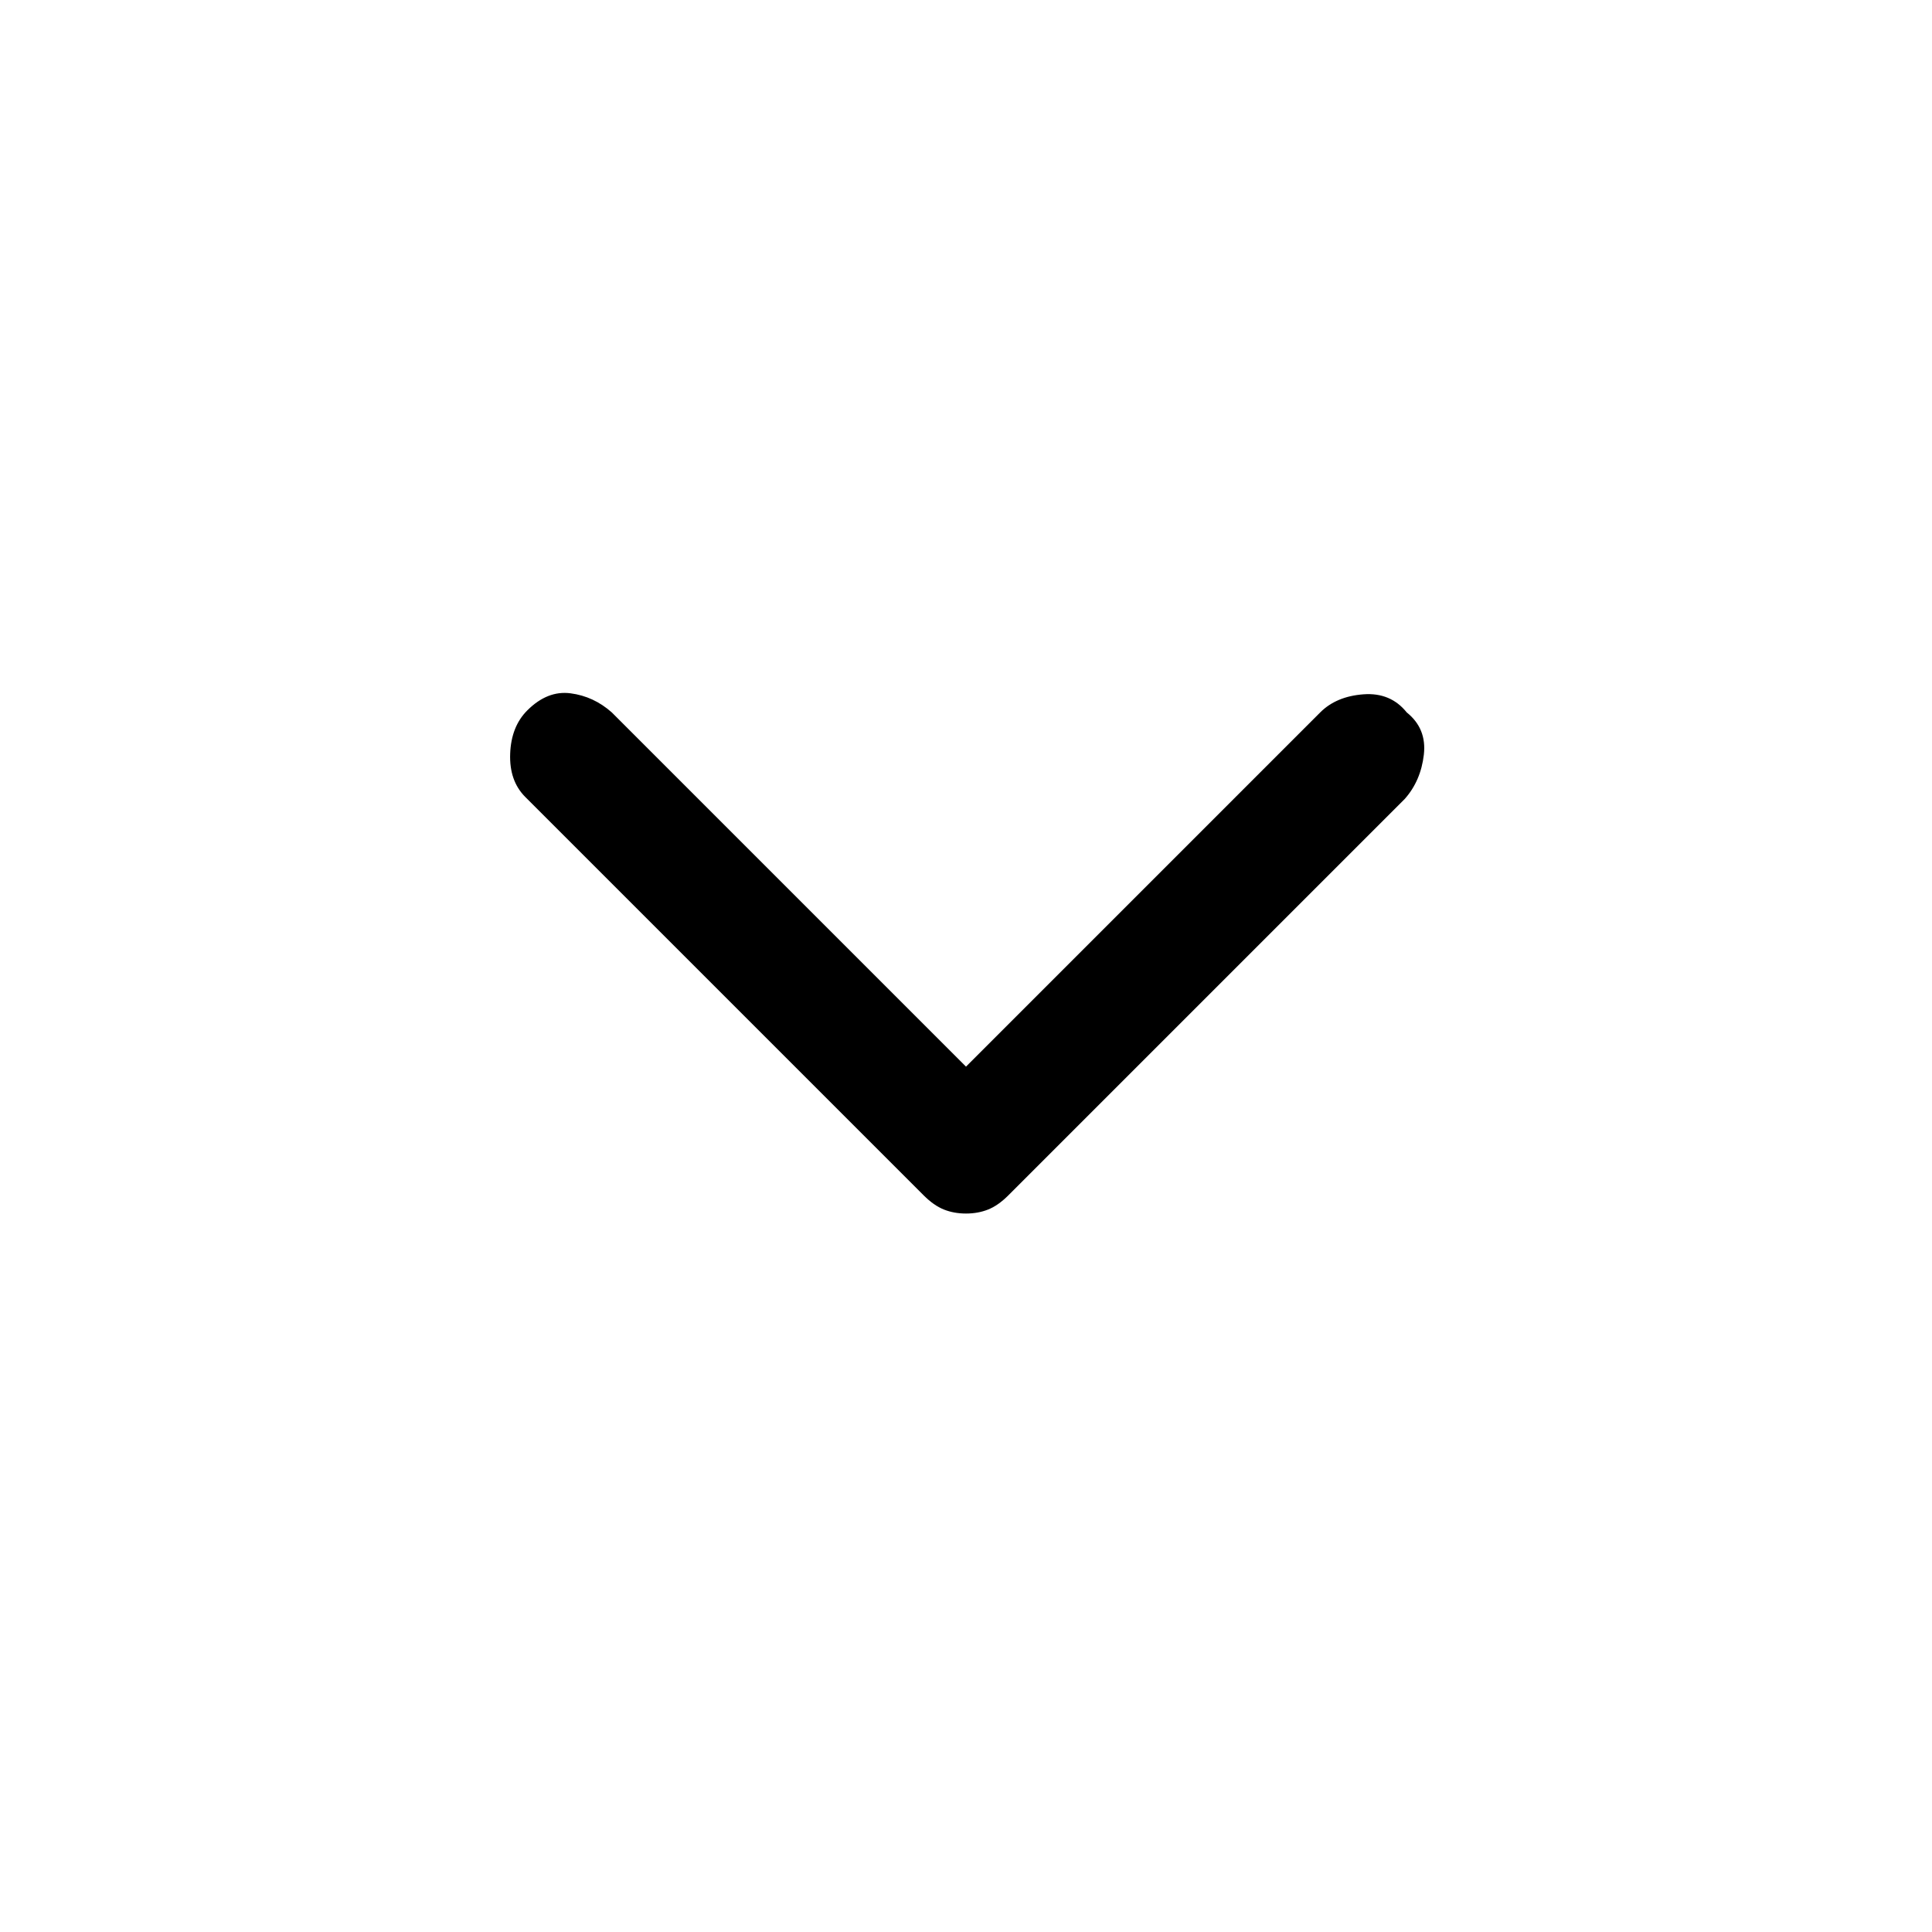
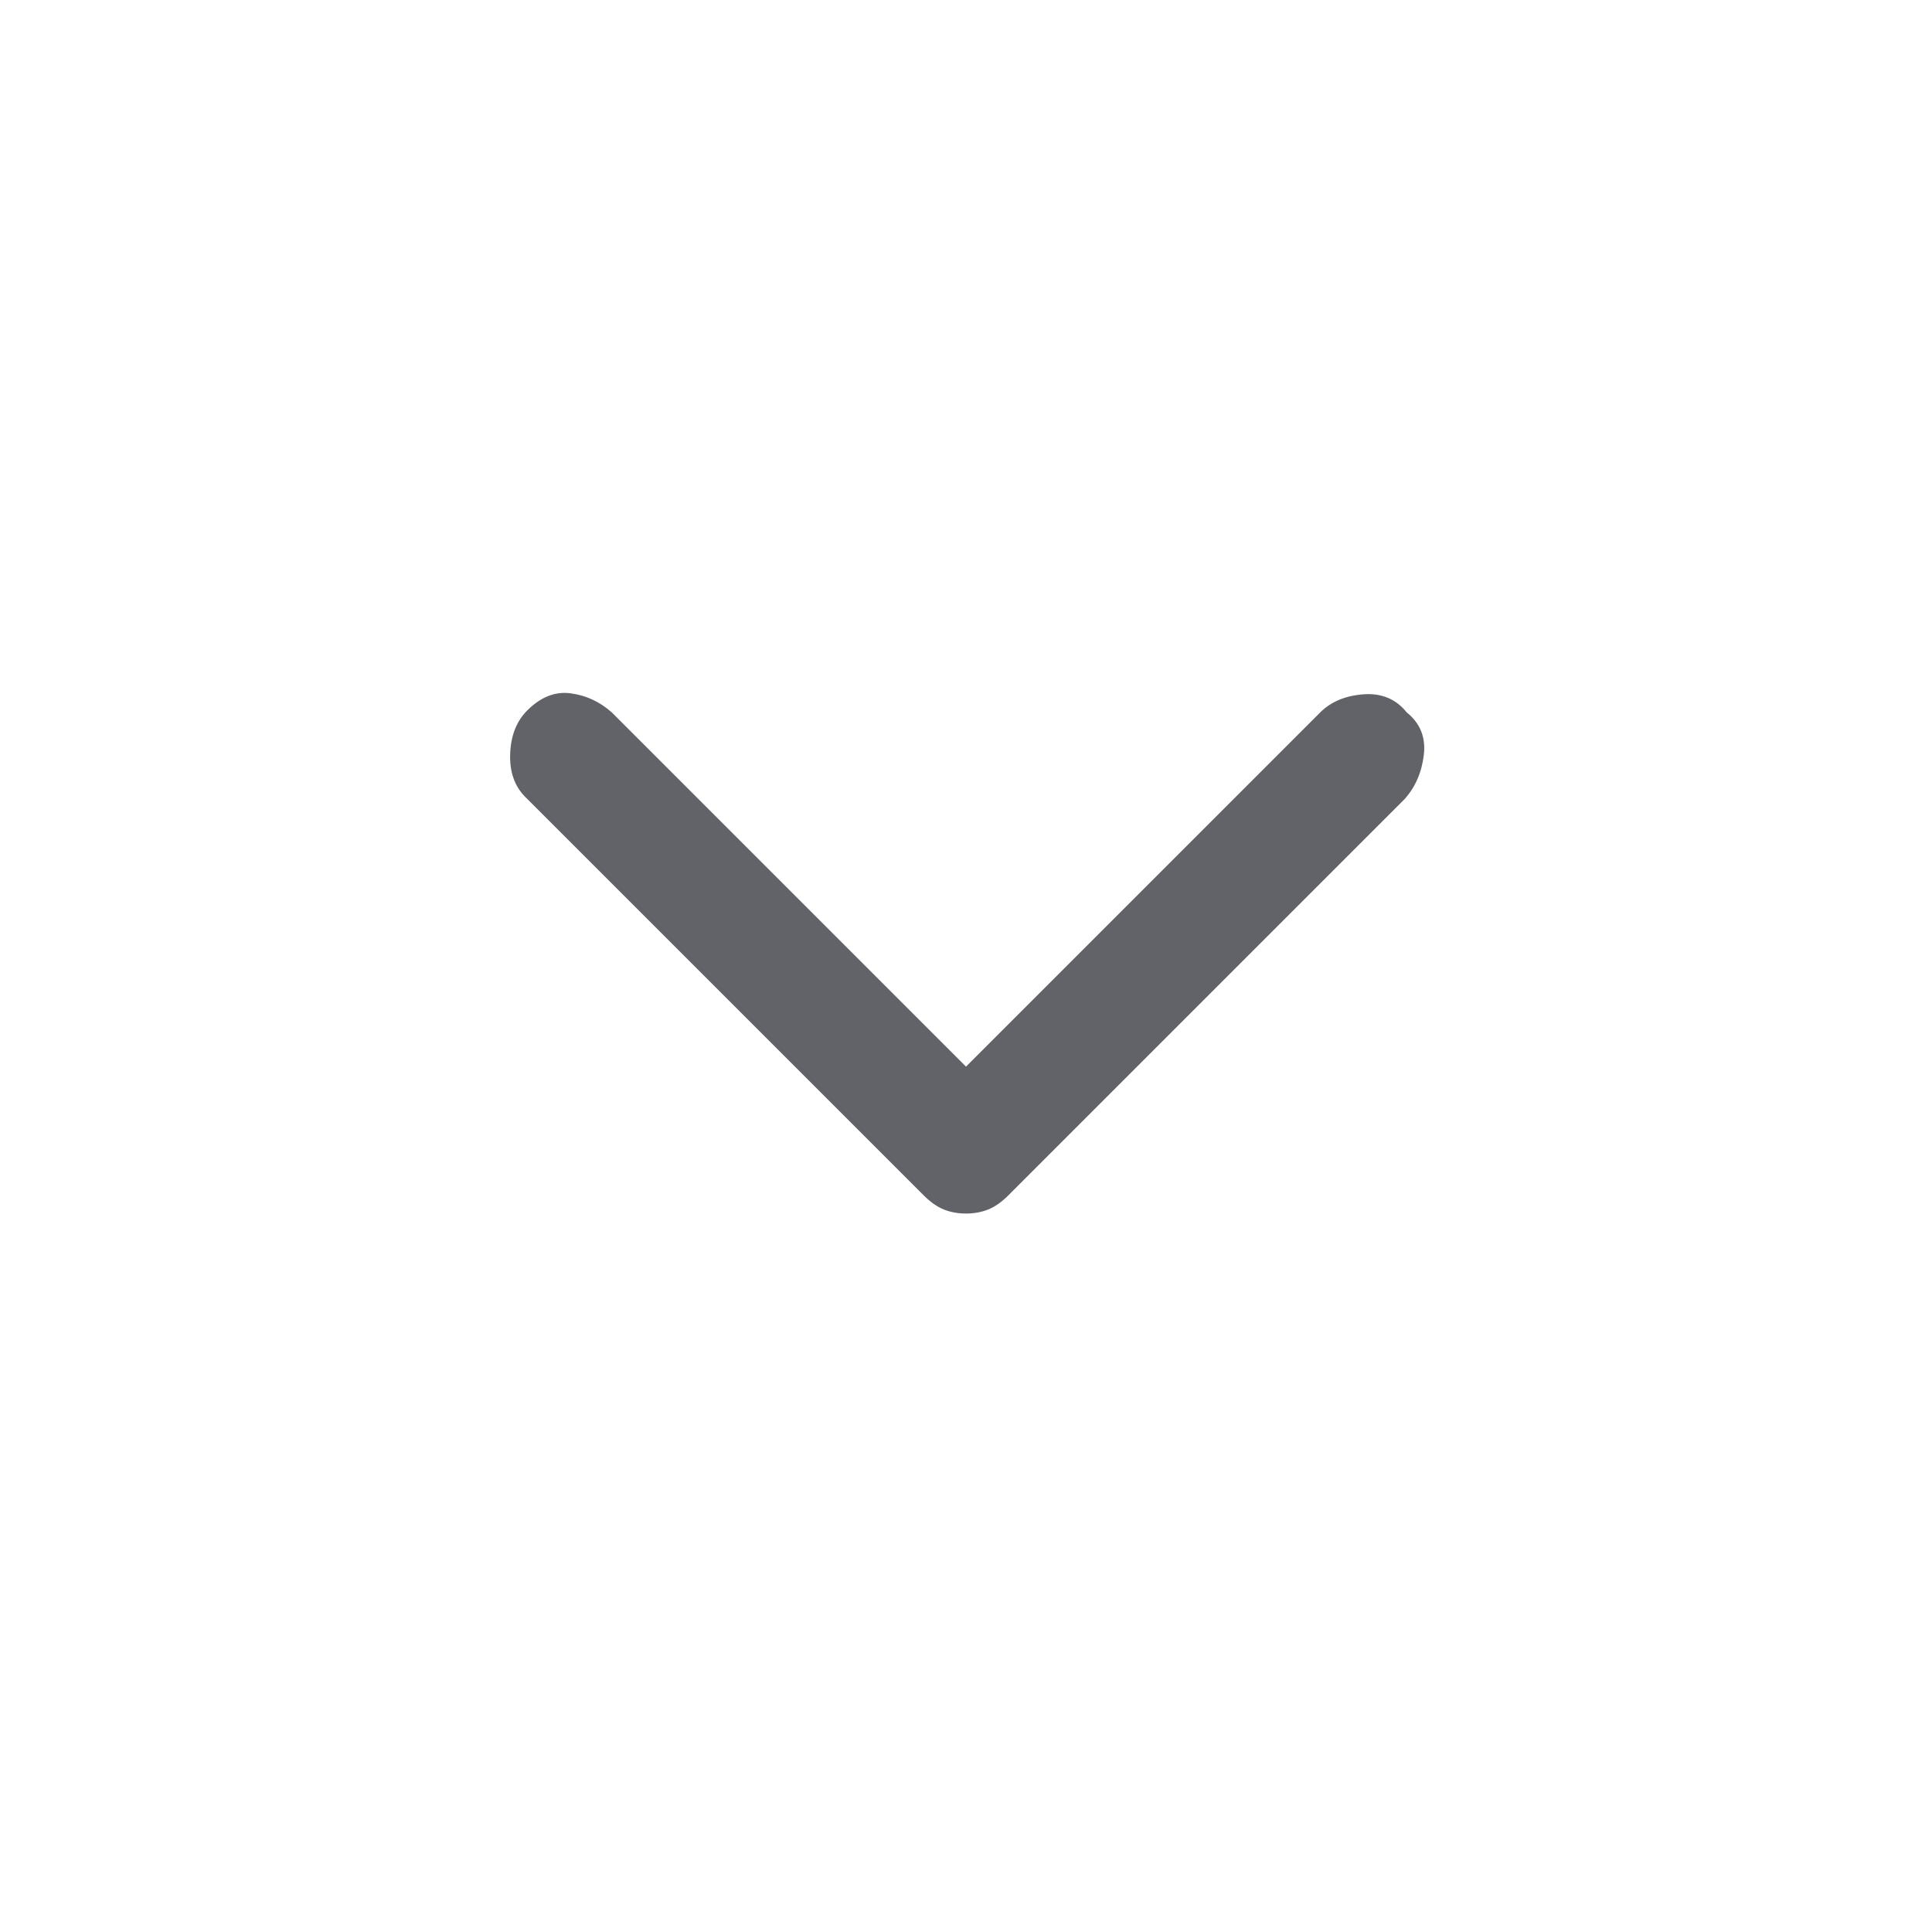
<svg xmlns="http://www.w3.org/2000/svg" height="48" width="48">
-   <path d="M24 30.15q-.3 0-.55-.1-.25-.1-.5-.35l-9.9-9.9q-.4-.4-.375-1.075.025-.675.425-1.075.5-.5 1.075-.425.575.075 1.025.475l8.8 8.8 8.8-8.8q.4-.4 1.075-.45.675-.05 1.075.45.5.4.425 1.05-.075.65-.475 1.1l-9.85 9.85q-.25.25-.5.35-.25.1-.55.1Z" />
+   <path d="M24 30.15q-.3 0-.55-.1-.25-.1-.5-.35l-9.9-9.9q-.4-.4-.375-1.075.025-.675.425-1.075.5-.5 1.075-.425.575.075 1.025.475l8.8 8.8 8.8-8.8q.4-.4 1.075-.45.675-.05 1.075.45.5.4.425 1.05-.075.65-.475 1.1l-9.85 9.85q-.25.25-.5.35-.25.1-.55.1Z" fill="#626369" />
</svg>
